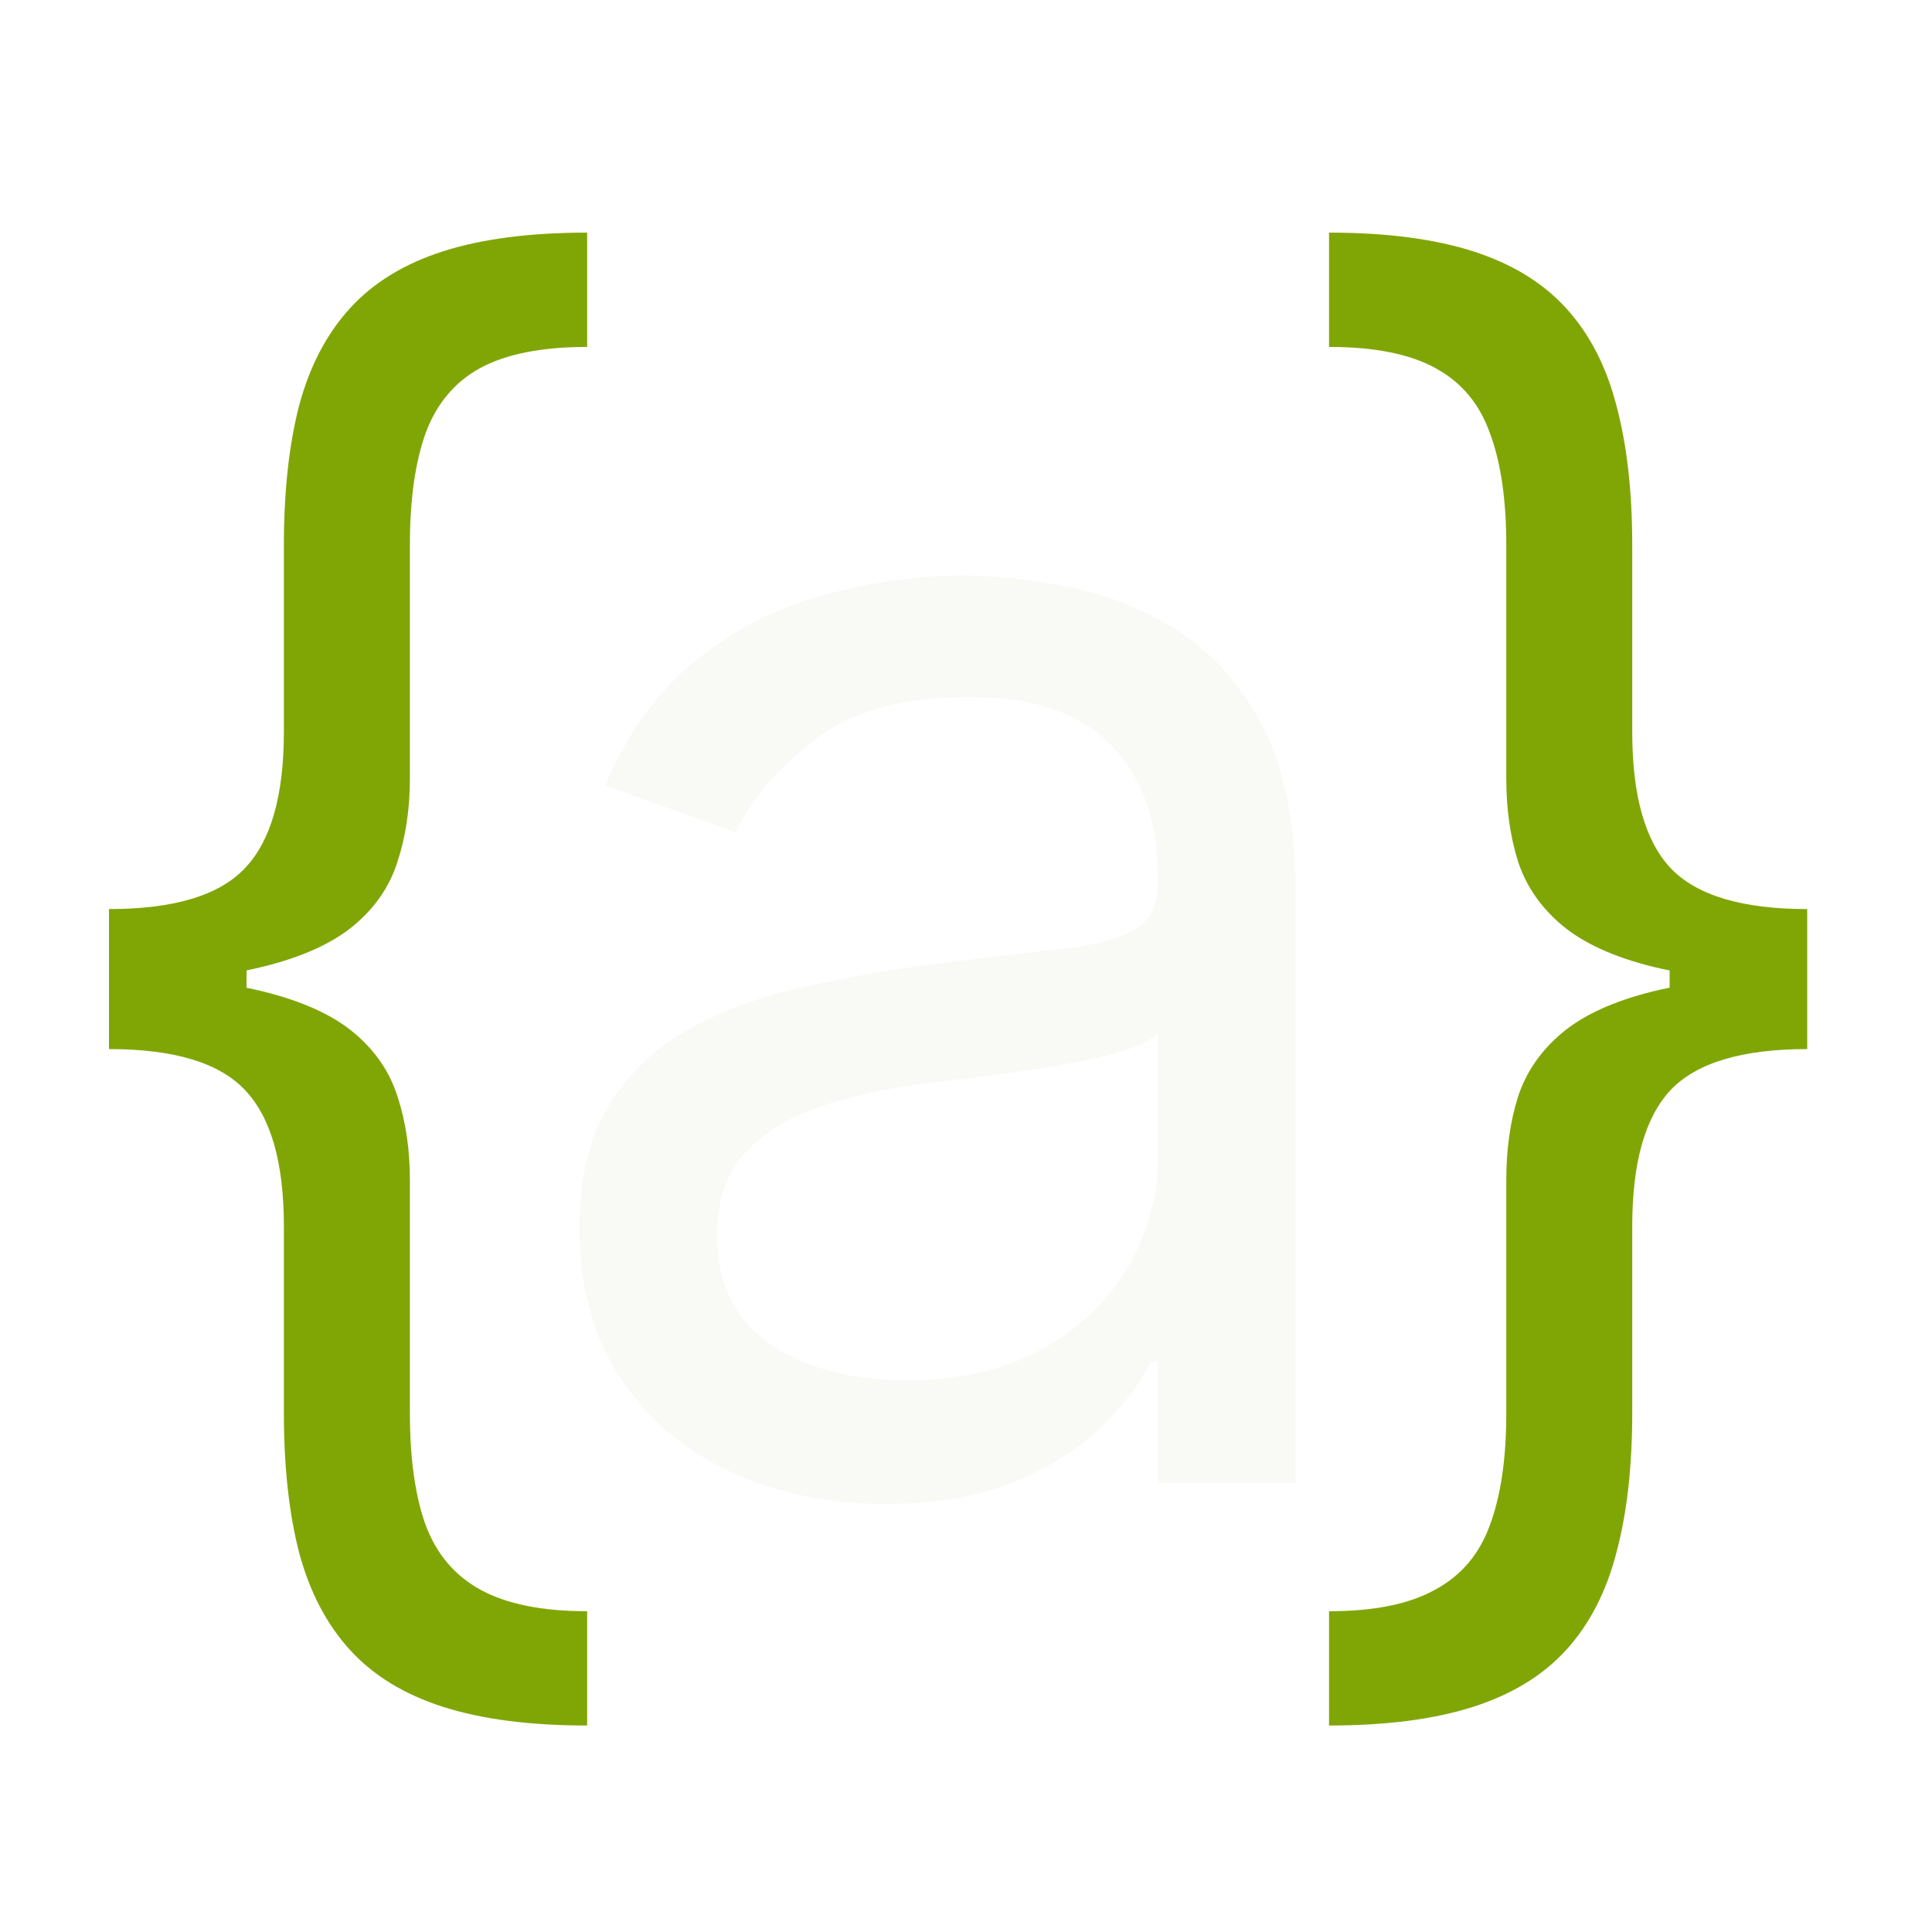
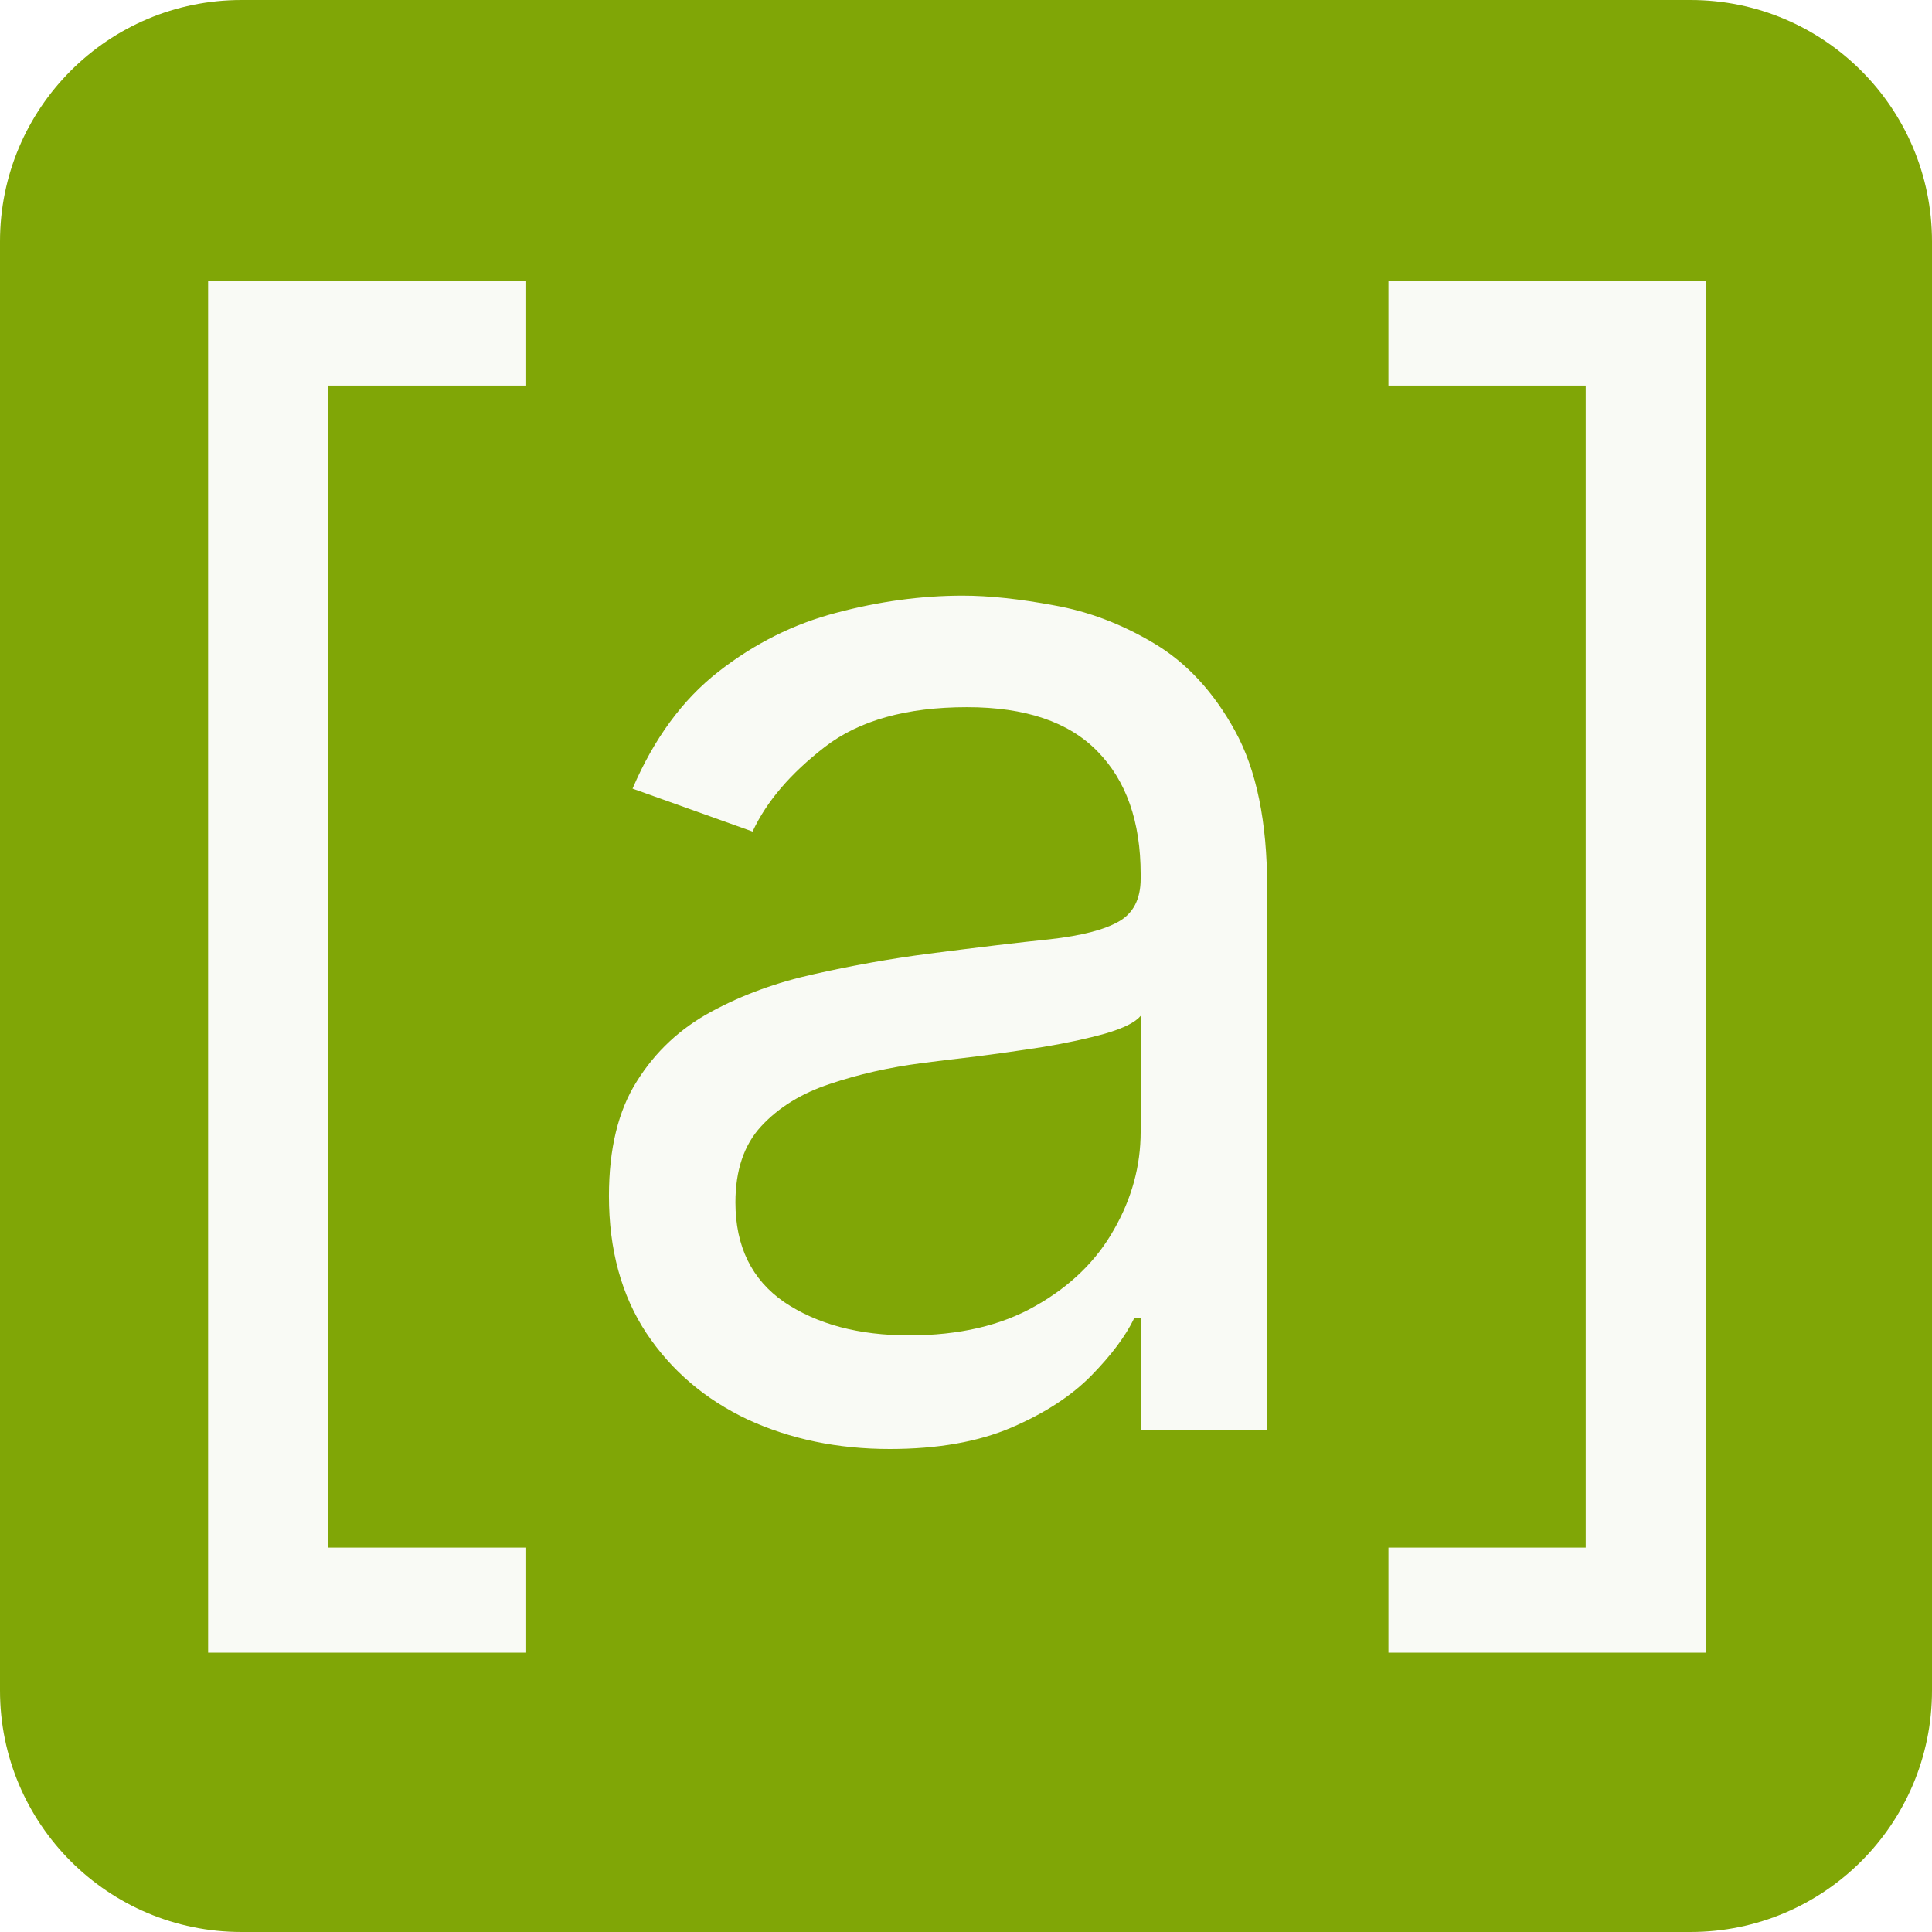
<svg xmlns="http://www.w3.org/2000/svg" width="32" height="32" viewBox="0 0 32 32" fill="none">
-   <path d="M1.805 16.255V15.057C2.88 15.057 3.63 14.832 4.055 14.381C4.487 13.931 4.702 13.177 4.702 12.121V9.03C4.702 8.142 4.786 7.372 4.953 6.722C5.127 6.071 5.407 5.534 5.794 5.109C6.18 4.684 6.695 4.368 7.339 4.162C7.983 3.956 8.778 3.853 9.725 3.853V5.746C8.978 5.746 8.389 5.862 7.957 6.094C7.532 6.326 7.23 6.686 7.049 7.176C6.876 7.659 6.789 8.277 6.789 9.03V12.894C6.789 13.396 6.721 13.853 6.586 14.265C6.457 14.678 6.216 15.032 5.861 15.328C5.507 15.624 5.002 15.853 4.345 16.014C3.695 16.175 2.848 16.255 1.805 16.255ZM9.725 28.58C8.778 28.58 7.983 28.477 7.339 28.271C6.695 28.065 6.18 27.75 5.794 27.325C5.407 26.899 5.127 26.362 4.953 25.711C4.786 25.061 4.702 24.292 4.702 23.403V20.312C4.702 19.256 4.487 18.503 4.055 18.052C3.63 17.601 2.88 17.376 1.805 17.376V16.178C2.848 16.178 3.695 16.258 4.345 16.419C5.002 16.58 5.507 16.809 5.861 17.105C6.216 17.401 6.457 17.756 6.586 18.168C6.721 18.58 6.789 19.037 6.789 19.539V23.403C6.789 24.156 6.876 24.774 7.049 25.258C7.23 25.74 7.532 26.098 7.957 26.33C8.389 26.568 8.978 26.687 9.725 26.687V28.58ZM1.805 17.376V15.057H4.084V17.376H1.805ZM29.933 16.178V17.376C28.858 17.376 28.104 17.601 27.673 18.052C27.248 18.503 27.035 19.256 27.035 20.312V23.403C27.035 24.292 26.948 25.061 26.774 25.711C26.607 26.362 26.33 26.899 25.944 27.325C25.558 27.75 25.042 28.065 24.398 28.271C23.754 28.477 22.959 28.58 22.013 28.58V26.687C22.759 26.687 23.346 26.568 23.77 26.33C24.202 26.098 24.505 25.74 24.678 25.258C24.859 24.774 24.949 24.156 24.949 23.403V19.539C24.949 19.037 25.013 18.58 25.142 18.168C25.277 17.756 25.522 17.401 25.876 17.105C26.23 16.809 26.733 16.58 27.383 16.419C28.04 16.258 28.89 16.178 29.933 16.178ZM22.013 3.853C22.959 3.853 23.754 3.956 24.398 4.162C25.042 4.368 25.558 4.684 25.944 5.109C26.33 5.534 26.607 6.071 26.774 6.722C26.948 7.372 27.035 8.142 27.035 9.03V12.121C27.035 13.177 27.248 13.931 27.673 14.381C28.104 14.832 28.858 15.057 29.933 15.057V16.255C28.89 16.255 28.04 16.175 27.383 16.014C26.733 15.853 26.23 15.624 25.876 15.328C25.522 15.032 25.277 14.678 25.142 14.265C25.013 13.853 24.949 13.396 24.949 12.894V9.03C24.949 8.277 24.859 7.659 24.678 7.176C24.505 6.686 24.202 6.326 23.77 6.094C23.346 5.862 22.759 5.746 22.013 5.746V3.853ZM29.933 15.057V17.376H27.654V15.057H29.933Z" fill="#80A606" />
-   <path d="M14.659 24.91C13.719 24.91 12.866 24.733 12.099 24.378C11.333 24.018 10.725 23.5 10.274 22.823C9.823 22.141 9.598 21.317 9.598 20.351C9.598 19.501 9.765 18.812 10.1 18.284C10.435 17.749 10.882 17.331 11.443 17.028C12.003 16.725 12.621 16.5 13.297 16.352C13.98 16.197 14.665 16.075 15.354 15.985C16.256 15.869 16.987 15.782 17.547 15.724C18.114 15.659 18.526 15.553 18.783 15.405C19.047 15.257 19.18 14.999 19.18 14.633V14.555C19.18 13.602 18.919 12.862 18.397 12.334C17.882 11.806 17.099 11.542 16.05 11.542C14.962 11.542 14.108 11.78 13.49 12.256C12.872 12.733 12.437 13.242 12.186 13.783L10.023 13.01C10.409 12.108 10.924 11.406 11.568 10.904C12.219 10.395 12.927 10.041 13.693 9.842C14.466 9.636 15.226 9.532 15.973 9.532C16.449 9.532 16.997 9.59 17.615 9.706C18.239 9.816 18.841 10.044 19.421 10.392C20.007 10.74 20.493 11.265 20.88 11.967C21.266 12.668 21.459 13.609 21.459 14.787V24.562H19.18V22.553H19.064C18.909 22.875 18.651 23.219 18.291 23.586C17.93 23.953 17.451 24.266 16.852 24.523C16.253 24.781 15.522 24.91 14.659 24.91ZM15.007 22.862C15.908 22.862 16.668 22.685 17.286 22.331C17.911 21.977 18.381 21.519 18.697 20.959C19.018 20.399 19.18 19.81 19.18 19.192V17.105C19.083 17.221 18.87 17.327 18.542 17.424C18.22 17.514 17.846 17.595 17.422 17.665C17.003 17.73 16.594 17.788 16.195 17.839C15.802 17.884 15.483 17.923 15.239 17.955C14.646 18.032 14.092 18.158 13.577 18.332C13.069 18.499 12.656 18.754 12.341 19.095C12.032 19.43 11.877 19.887 11.877 20.467C11.877 21.259 12.17 21.858 12.756 22.263C13.349 22.662 14.099 22.862 15.007 22.862Z" fill="#F9FAF5" />
+   <rect width="32" height="32" rx="4" fill="#80A606" />
+   <path d="M3.447 27.373V4.646H8.703V6.386H5.436V25.633H8.703V27.373H3.447ZM14.738 24C13.874 24 13.09 23.837 12.385 23.512C11.681 23.18 11.122 22.704 10.707 22.082C10.293 21.455 10.086 20.697 10.086 19.809C10.086 19.028 10.24 18.395 10.548 17.91C10.855 17.418 11.267 17.034 11.782 16.756C12.297 16.477 12.865 16.27 13.486 16.134C14.114 15.992 14.744 15.88 15.377 15.797C16.206 15.69 16.878 15.61 17.392 15.557C17.913 15.498 18.292 15.4 18.529 15.264C18.771 15.128 18.893 14.891 18.893 14.554V14.483C18.893 13.607 18.653 12.926 18.174 12.441C17.7 11.956 16.981 11.713 16.016 11.713C15.016 11.713 14.232 11.932 13.664 12.37C13.096 12.808 12.696 13.275 12.465 13.773L10.477 13.062C10.832 12.234 11.305 11.589 11.897 11.127C12.495 10.659 13.146 10.334 13.85 10.15C14.56 9.961 15.259 9.866 15.945 9.866C16.383 9.866 16.887 9.92 17.455 10.026C18.029 10.127 18.582 10.337 19.115 10.656C19.653 10.976 20.1 11.458 20.455 12.104C20.811 12.749 20.988 13.613 20.988 14.696V23.68H18.893V21.834H18.786C18.644 22.13 18.407 22.446 18.076 22.784C17.745 23.121 17.304 23.408 16.753 23.645C16.203 23.881 15.531 24 14.738 24ZM15.058 22.118C15.886 22.118 16.585 21.955 17.153 21.629C17.727 21.304 18.159 20.884 18.449 20.369C18.745 19.854 18.893 19.312 18.893 18.744V16.826C18.804 16.933 18.609 17.031 18.307 17.119C18.011 17.202 17.668 17.276 17.277 17.341C16.892 17.401 16.517 17.454 16.15 17.501C15.789 17.543 15.496 17.578 15.271 17.608C14.726 17.679 14.217 17.794 13.744 17.954C13.276 18.108 12.897 18.342 12.607 18.655C12.323 18.963 12.181 19.383 12.181 19.916C12.181 20.644 12.45 21.194 12.989 21.567C13.534 21.934 14.223 22.118 15.058 22.118ZM28.253 4.646V27.373H22.997V25.633H26.264V6.386H22.997V4.646H28.253Z" fill="#F9FAF5" />
</svg>
